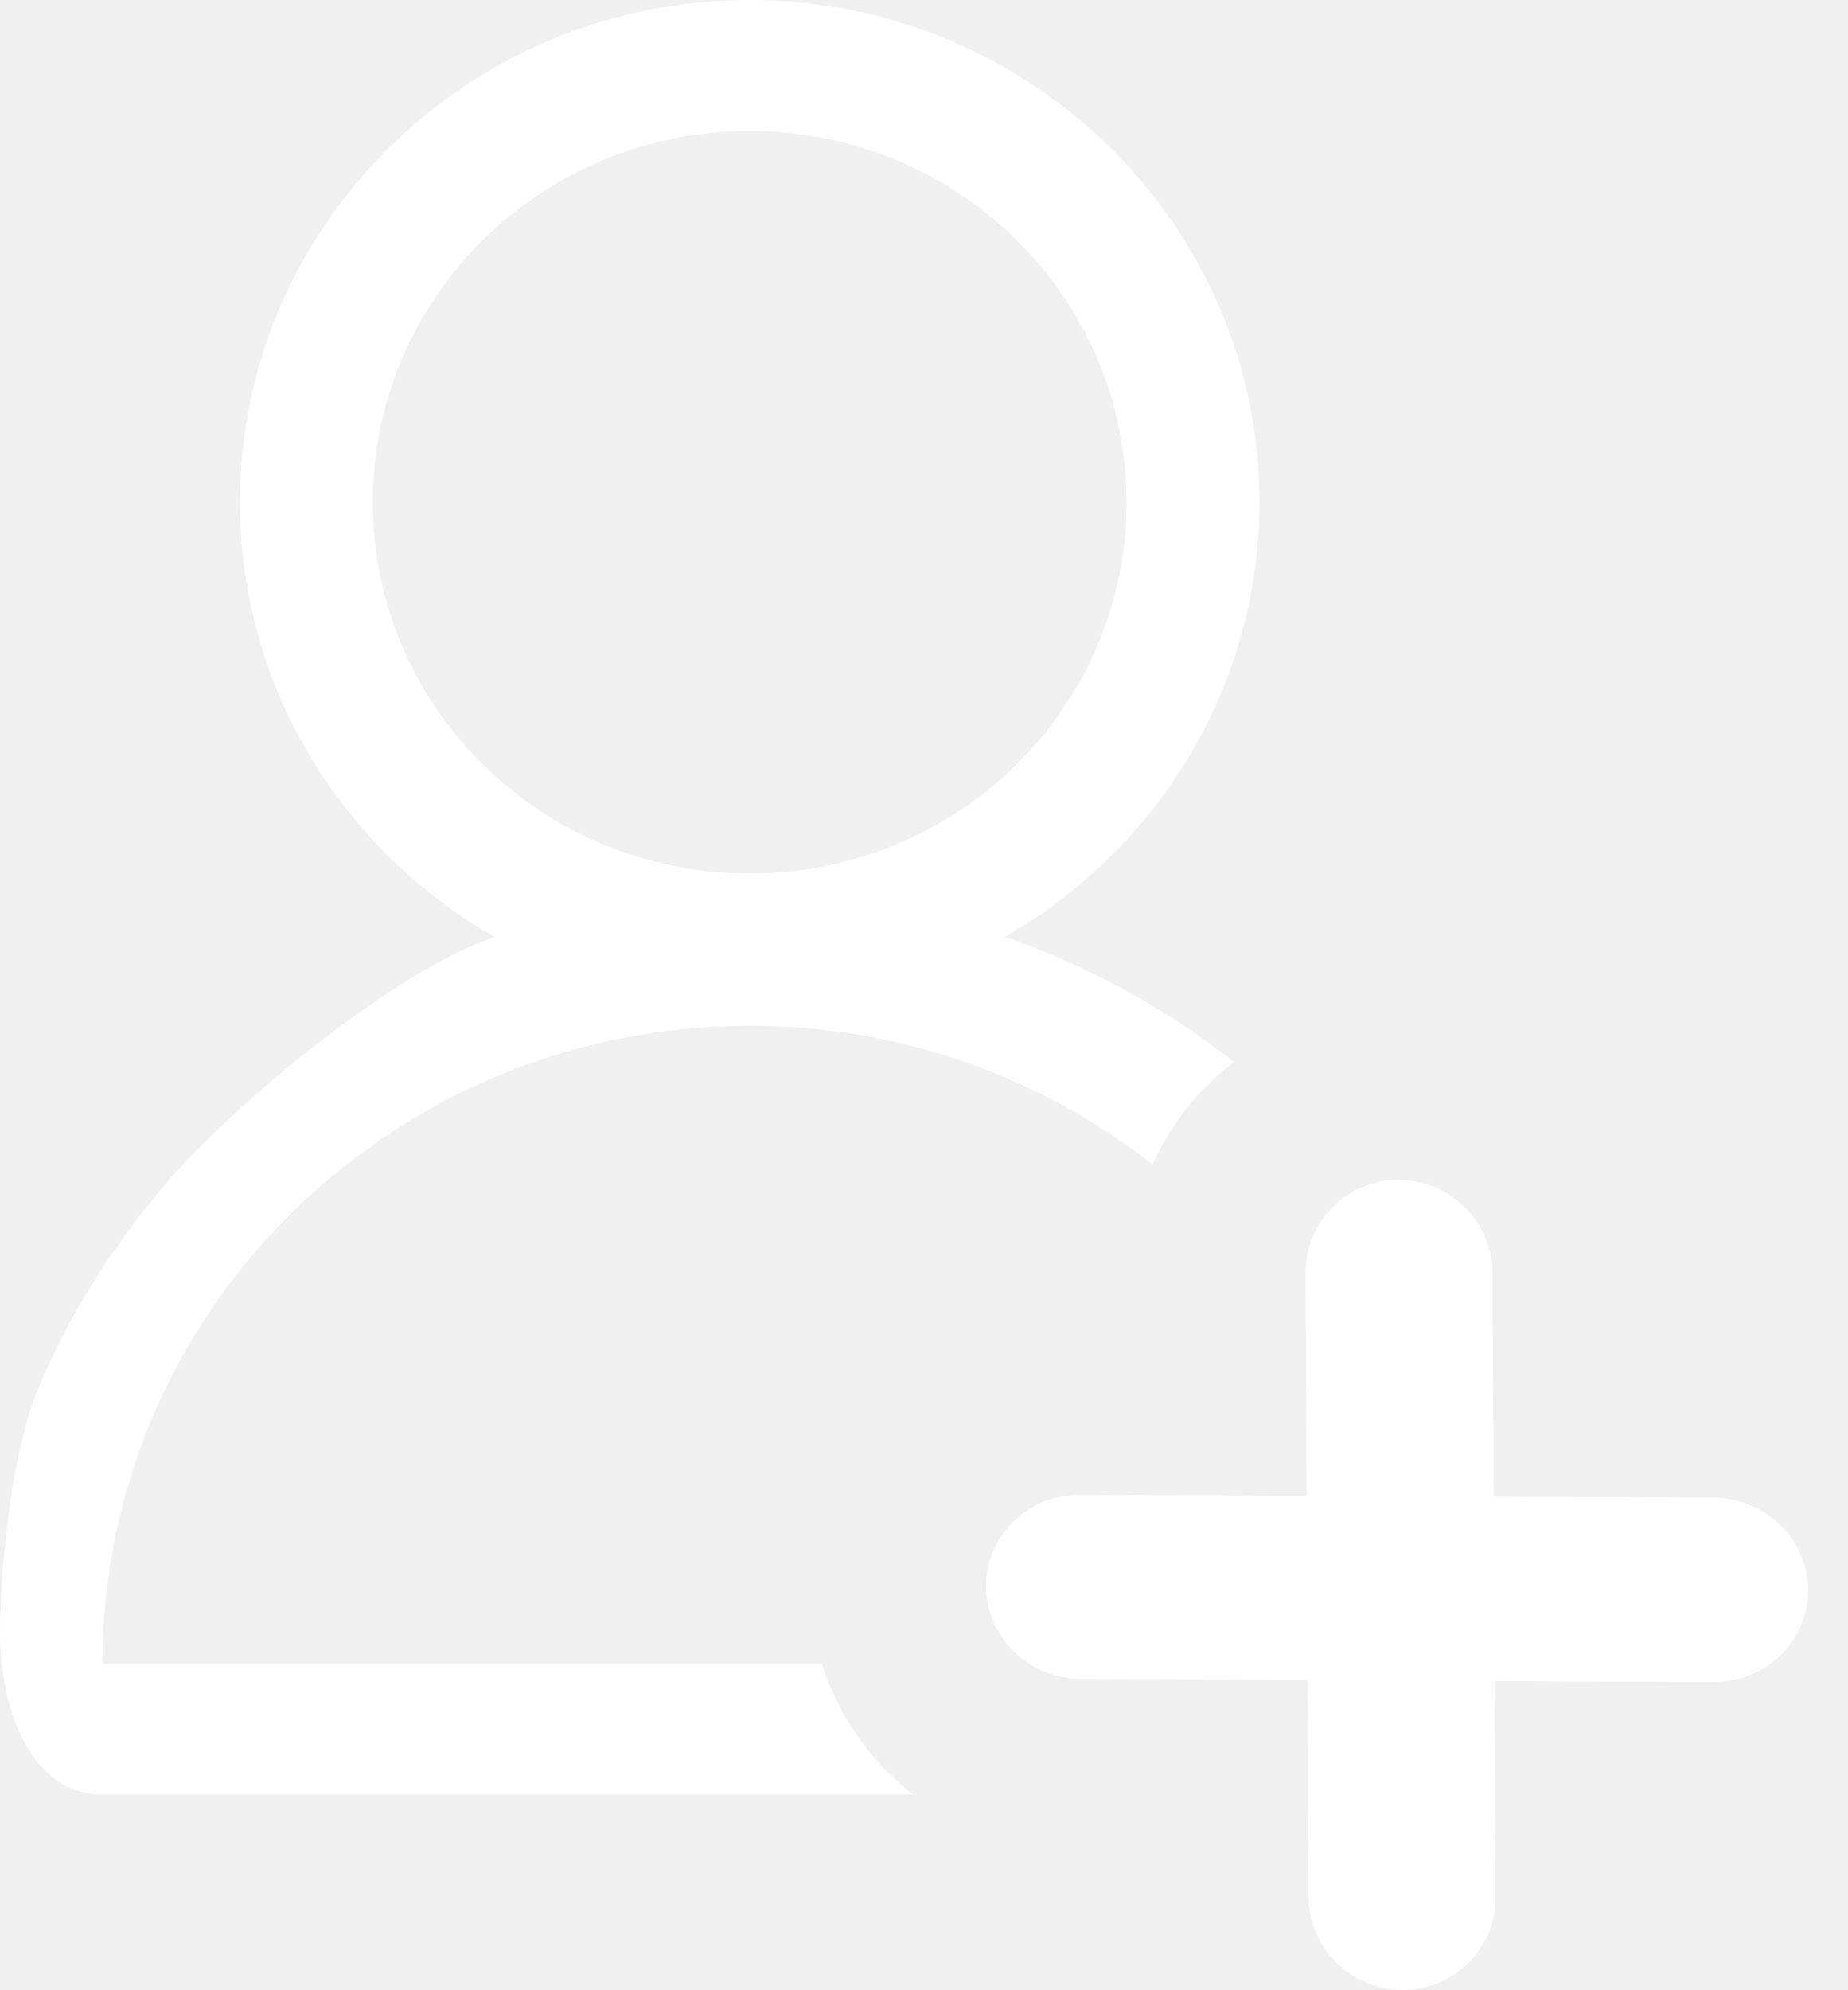
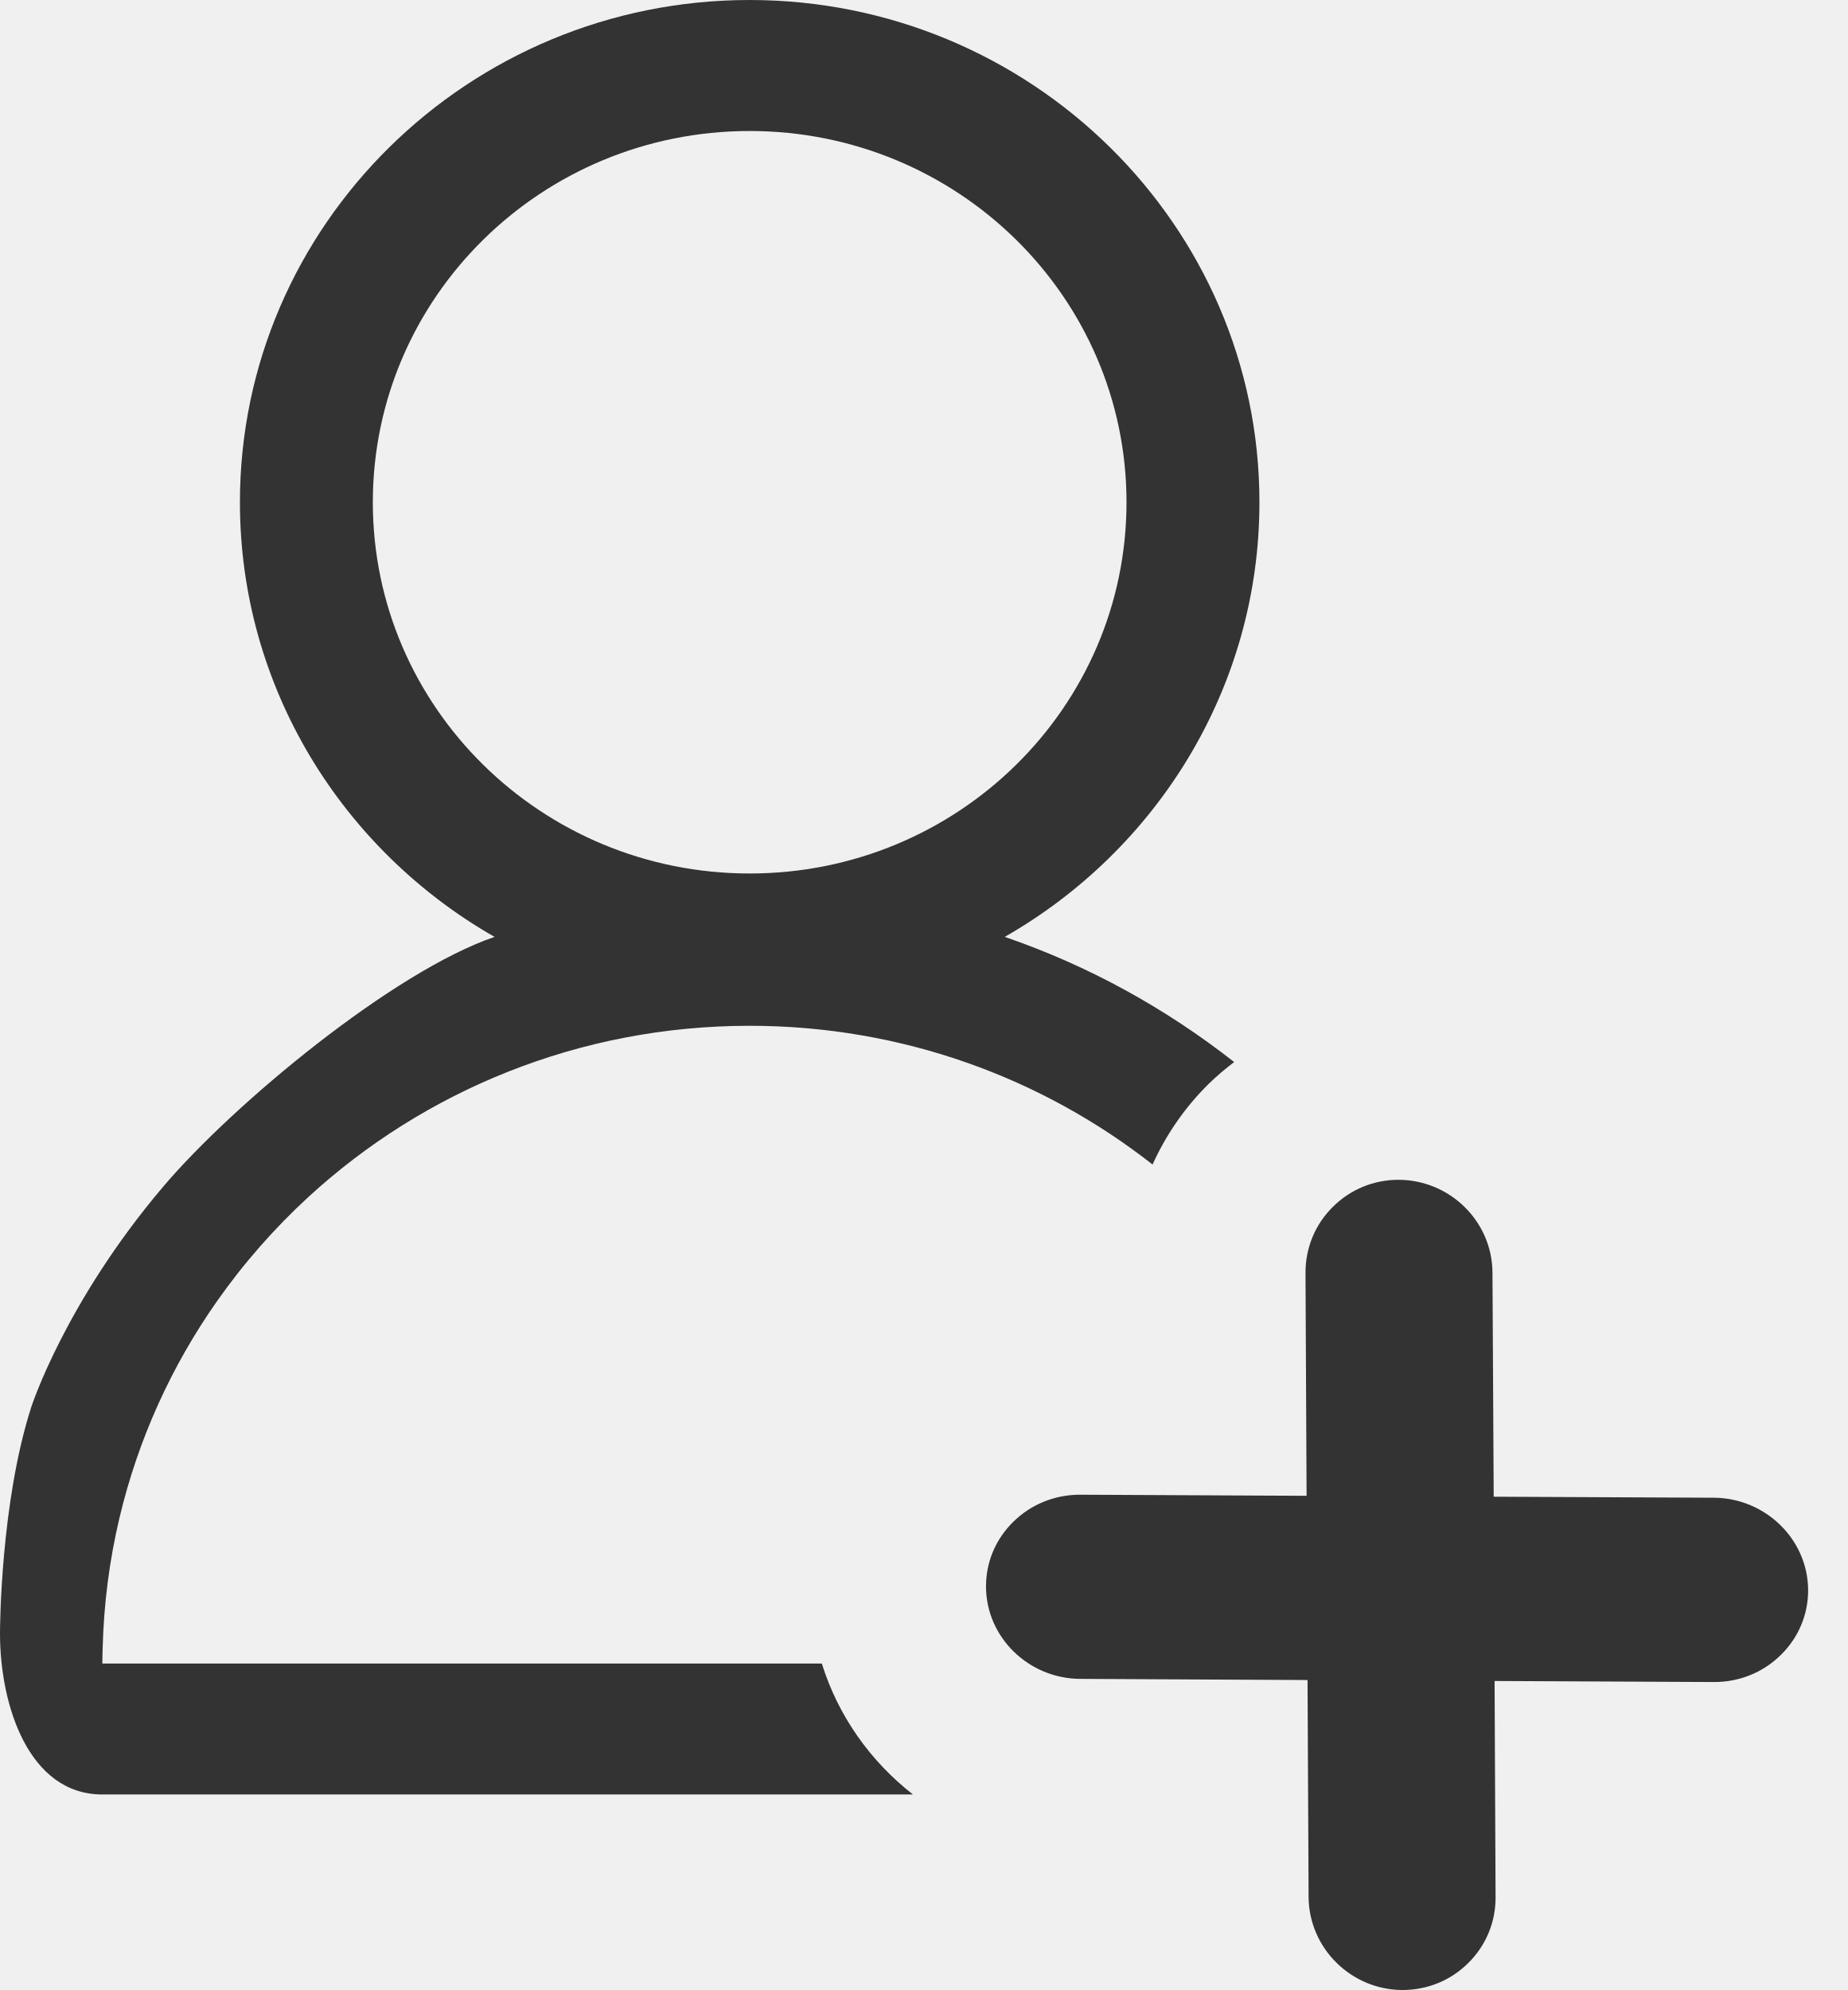
<svg xmlns="http://www.w3.org/2000/svg" width="100%" height="100%" viewBox="0 0 13 14" version="1.1" xml:space="preserve" style="fill-rule:evenodd;clip-rule:evenodd;stroke-linejoin:round;stroke-miterlimit:2;">
  <g transform="matrix(0.190807,0,0,0.187942,-5.98316,-2.3972)">
-     <path d="M94.557,68.819L86.44,68.781L86.395,60.4C86.388,58.486 84.839,56.925 82.931,56.918C82.016,56.918 81.157,57.275 80.509,57.931C79.854,58.588 79.498,59.463 79.5,60.405L79.54,68.747L71.182,68.706C70.247,68.706 69.371,69.07 68.717,69.727C68.067,70.378 67.713,71.238 67.718,72.159C67.729,74.049 69.291,75.592 71.196,75.6L79.575,75.643L79.614,83.767C79.627,85.674 81.172,87.235 83.063,87.246L83.078,87.246C83.995,87.246 84.855,86.889 85.501,86.237C86.155,85.58 86.517,84.701 86.509,83.763L86.473,75.679L94.572,75.718C95.509,75.718 96.383,75.356 97.038,74.695C97.685,74.047 98.041,73.182 98.035,72.268C98.023,70.376 96.461,68.83 94.557,68.819ZM61.664,75.026L35.13,75.026C35.13,74.842 35.14,74.657 35.142,74.474C35.183,72.79 35.394,71.149 35.763,69.572C36.452,66.622 37.684,63.886 39.352,61.473C40.337,60.048 41.471,58.738 42.73,57.561C46.993,53.589 52.712,51.153 58.998,51.153C64.622,51.153 69.783,53.101 73.86,56.346C74.351,55.244 75.035,54.23 75.906,53.35C76.212,53.044 76.535,52.769 76.869,52.51C74.351,50.505 71.504,48.902 68.409,47.825C74.018,44.572 77.801,38.495 77.801,31.555C77.801,21.186 69.366,12.755 58.998,12.755C48.635,12.755 40.205,21.187 40.205,31.555C40.205,38.495 43.985,44.572 49.594,47.825C45.865,49.12 39.975,54.065 37.374,57.176C33.752,61.509 32.51,65.426 32.51,65.426C31.376,69.002 31.357,73.71 31.357,73.896C31.357,76.602 32.422,79.927 35.129,79.927L65.024,79.927C63.454,78.684 62.262,76.983 61.664,75.026ZM45.106,31.557C45.106,23.88 51.328,17.659 59.002,17.659C66.678,17.659 72.899,23.882 72.899,31.557C72.899,39.233 66.677,45.452 59.002,45.452C51.328,45.452 45.106,39.232 45.106,31.557Z" style="fill:white;fill-rule:nonzero;" />
+     <path d="M94.557,68.819L86.44,68.781L86.395,60.4C86.388,58.486 84.839,56.925 82.931,56.918C82.016,56.918 81.157,57.275 80.509,57.931C79.854,58.588 79.498,59.463 79.5,60.405L79.54,68.747L71.182,68.706C70.247,68.706 69.371,69.07 68.717,69.727C68.067,70.378 67.713,71.238 67.718,72.159C67.729,74.049 69.291,75.592 71.196,75.6L79.575,75.643L79.614,83.767C79.627,85.674 81.172,87.235 83.063,87.246L83.078,87.246C83.995,87.246 84.855,86.889 85.501,86.237C86.155,85.58 86.517,84.701 86.509,83.763L86.473,75.679L94.572,75.718C95.509,75.718 96.383,75.356 97.038,74.695C97.685,74.047 98.041,73.182 98.035,72.268C98.023,70.376 96.461,68.83 94.557,68.819ZM61.664,75.026L35.13,75.026C35.13,74.842 35.14,74.657 35.142,74.474C35.183,72.79 35.394,71.149 35.763,69.572C36.452,66.622 37.684,63.886 39.352,61.473C40.337,60.048 41.471,58.738 42.73,57.561C46.993,53.589 52.712,51.153 58.998,51.153C64.622,51.153 69.783,53.101 73.86,56.346C74.351,55.244 75.035,54.23 75.906,53.35C76.212,53.044 76.535,52.769 76.869,52.51C74.351,50.505 71.504,48.902 68.409,47.825C74.018,44.572 77.801,38.495 77.801,31.555C77.801,21.186 69.366,12.755 58.998,12.755C48.635,12.755 40.205,21.187 40.205,31.555C40.205,38.495 43.985,44.572 49.594,47.825C45.865,49.12 39.975,54.065 37.374,57.176C33.752,61.509 32.51,65.426 32.51,65.426C31.376,69.002 31.357,73.71 31.357,73.896C31.357,76.602 32.422,79.927 35.129,79.927L65.024,79.927C63.454,78.684 62.262,76.983 61.664,75.026ZM45.106,31.557C45.106,23.88 51.328,17.659 59.002,17.659C66.678,17.659 72.899,23.882 72.899,31.557C72.899,39.233 66.677,45.452 59.002,45.452C51.328,45.452 45.106,39.232 45.106,31.557Z" style="fill:#333;fill-rule:nonzero;" />
  </g>
</svg>
